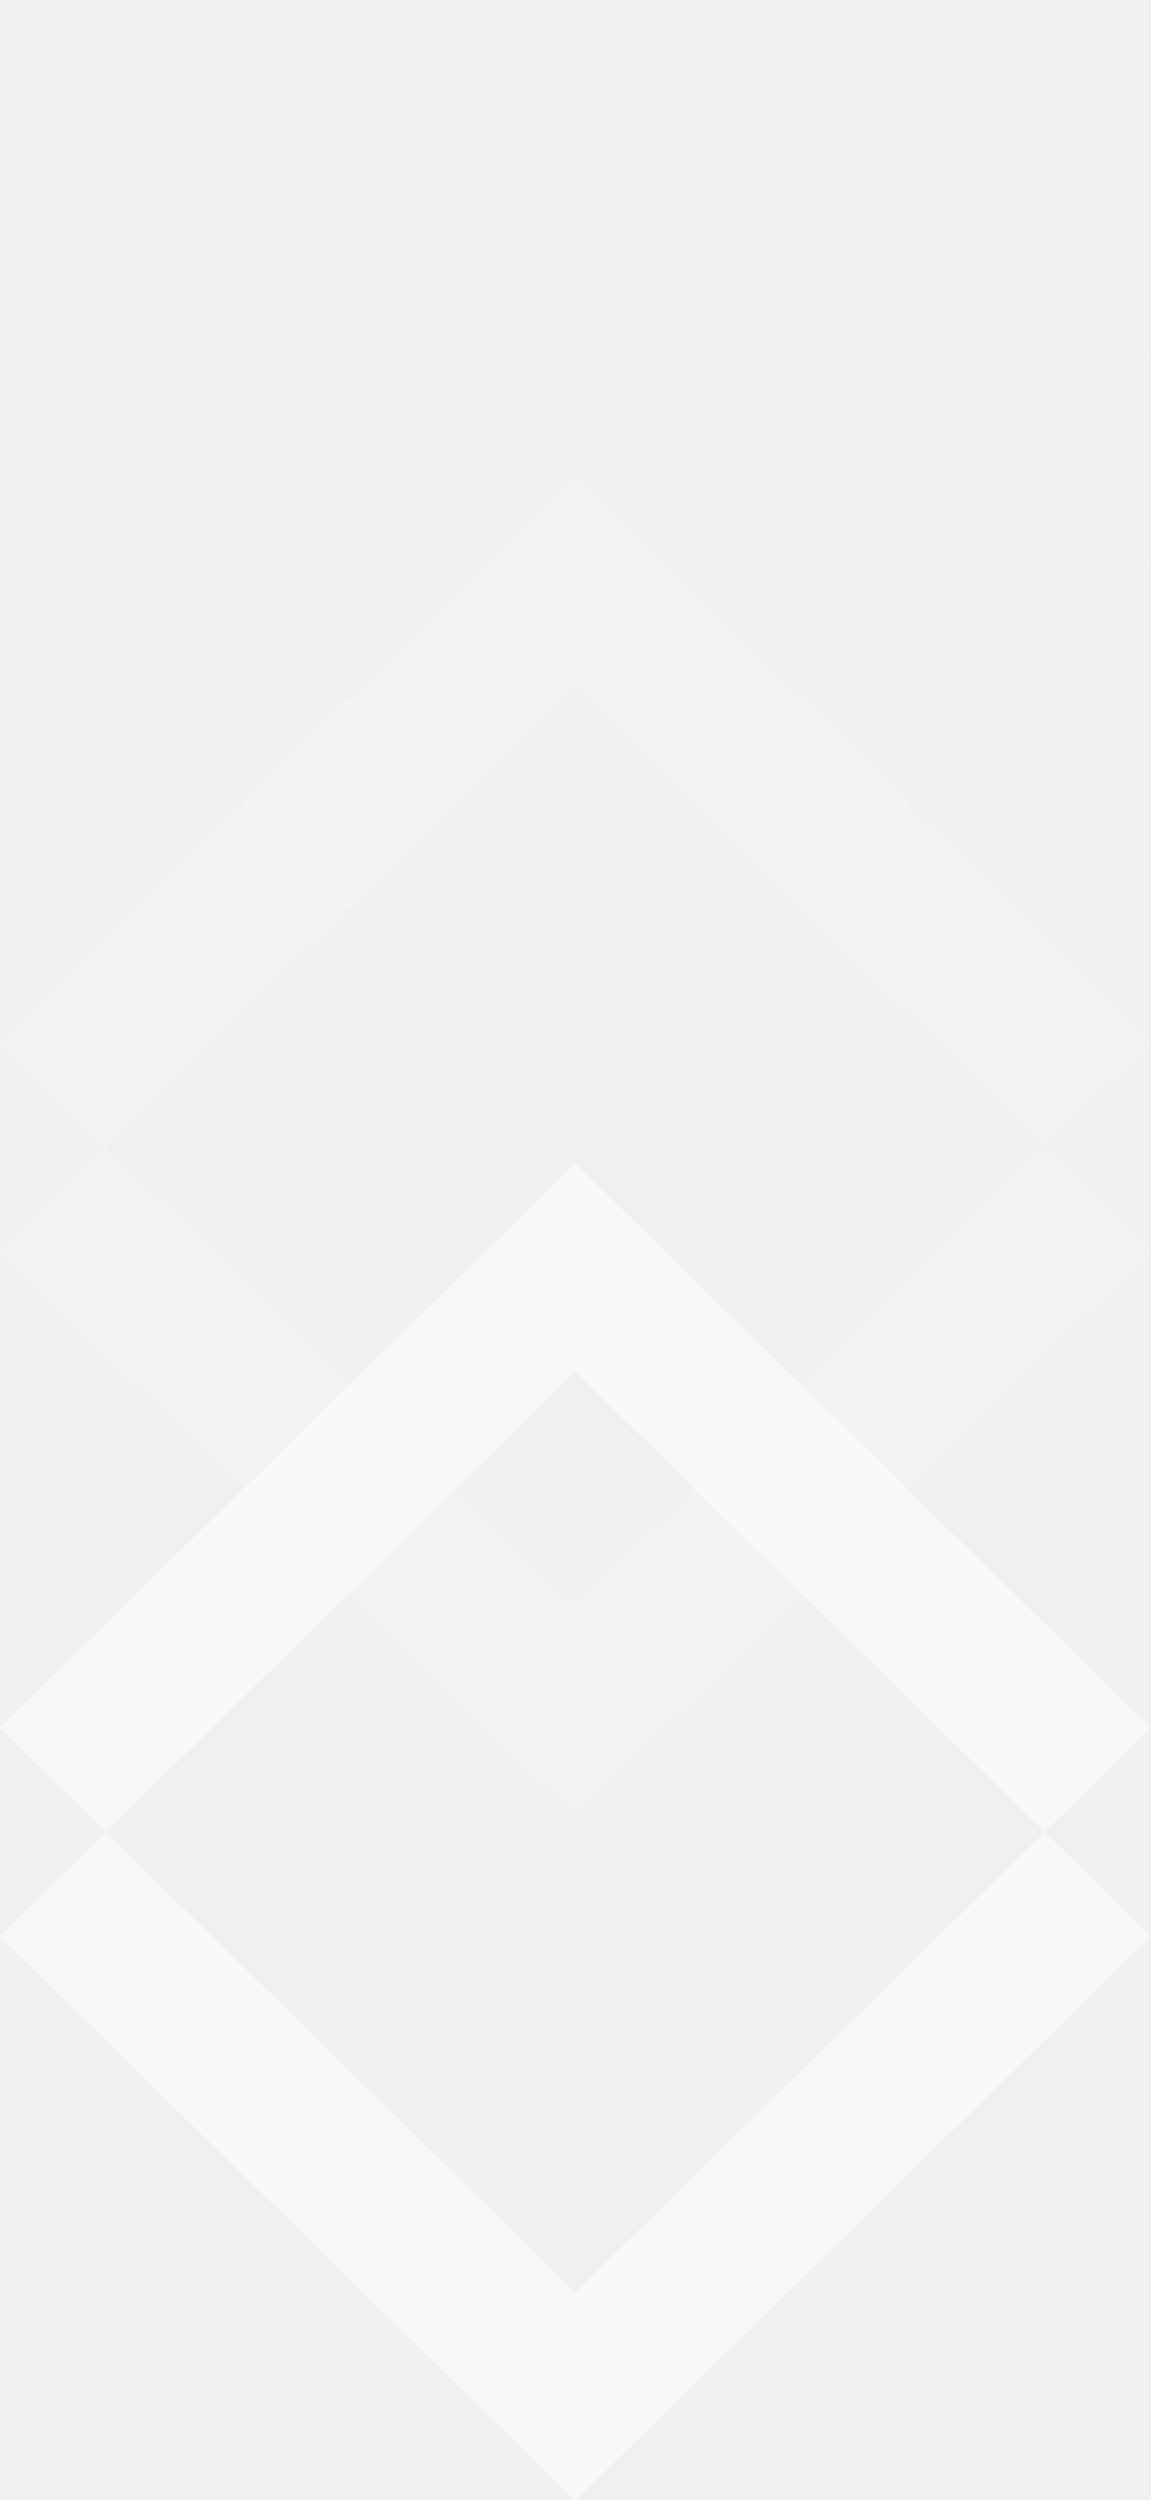
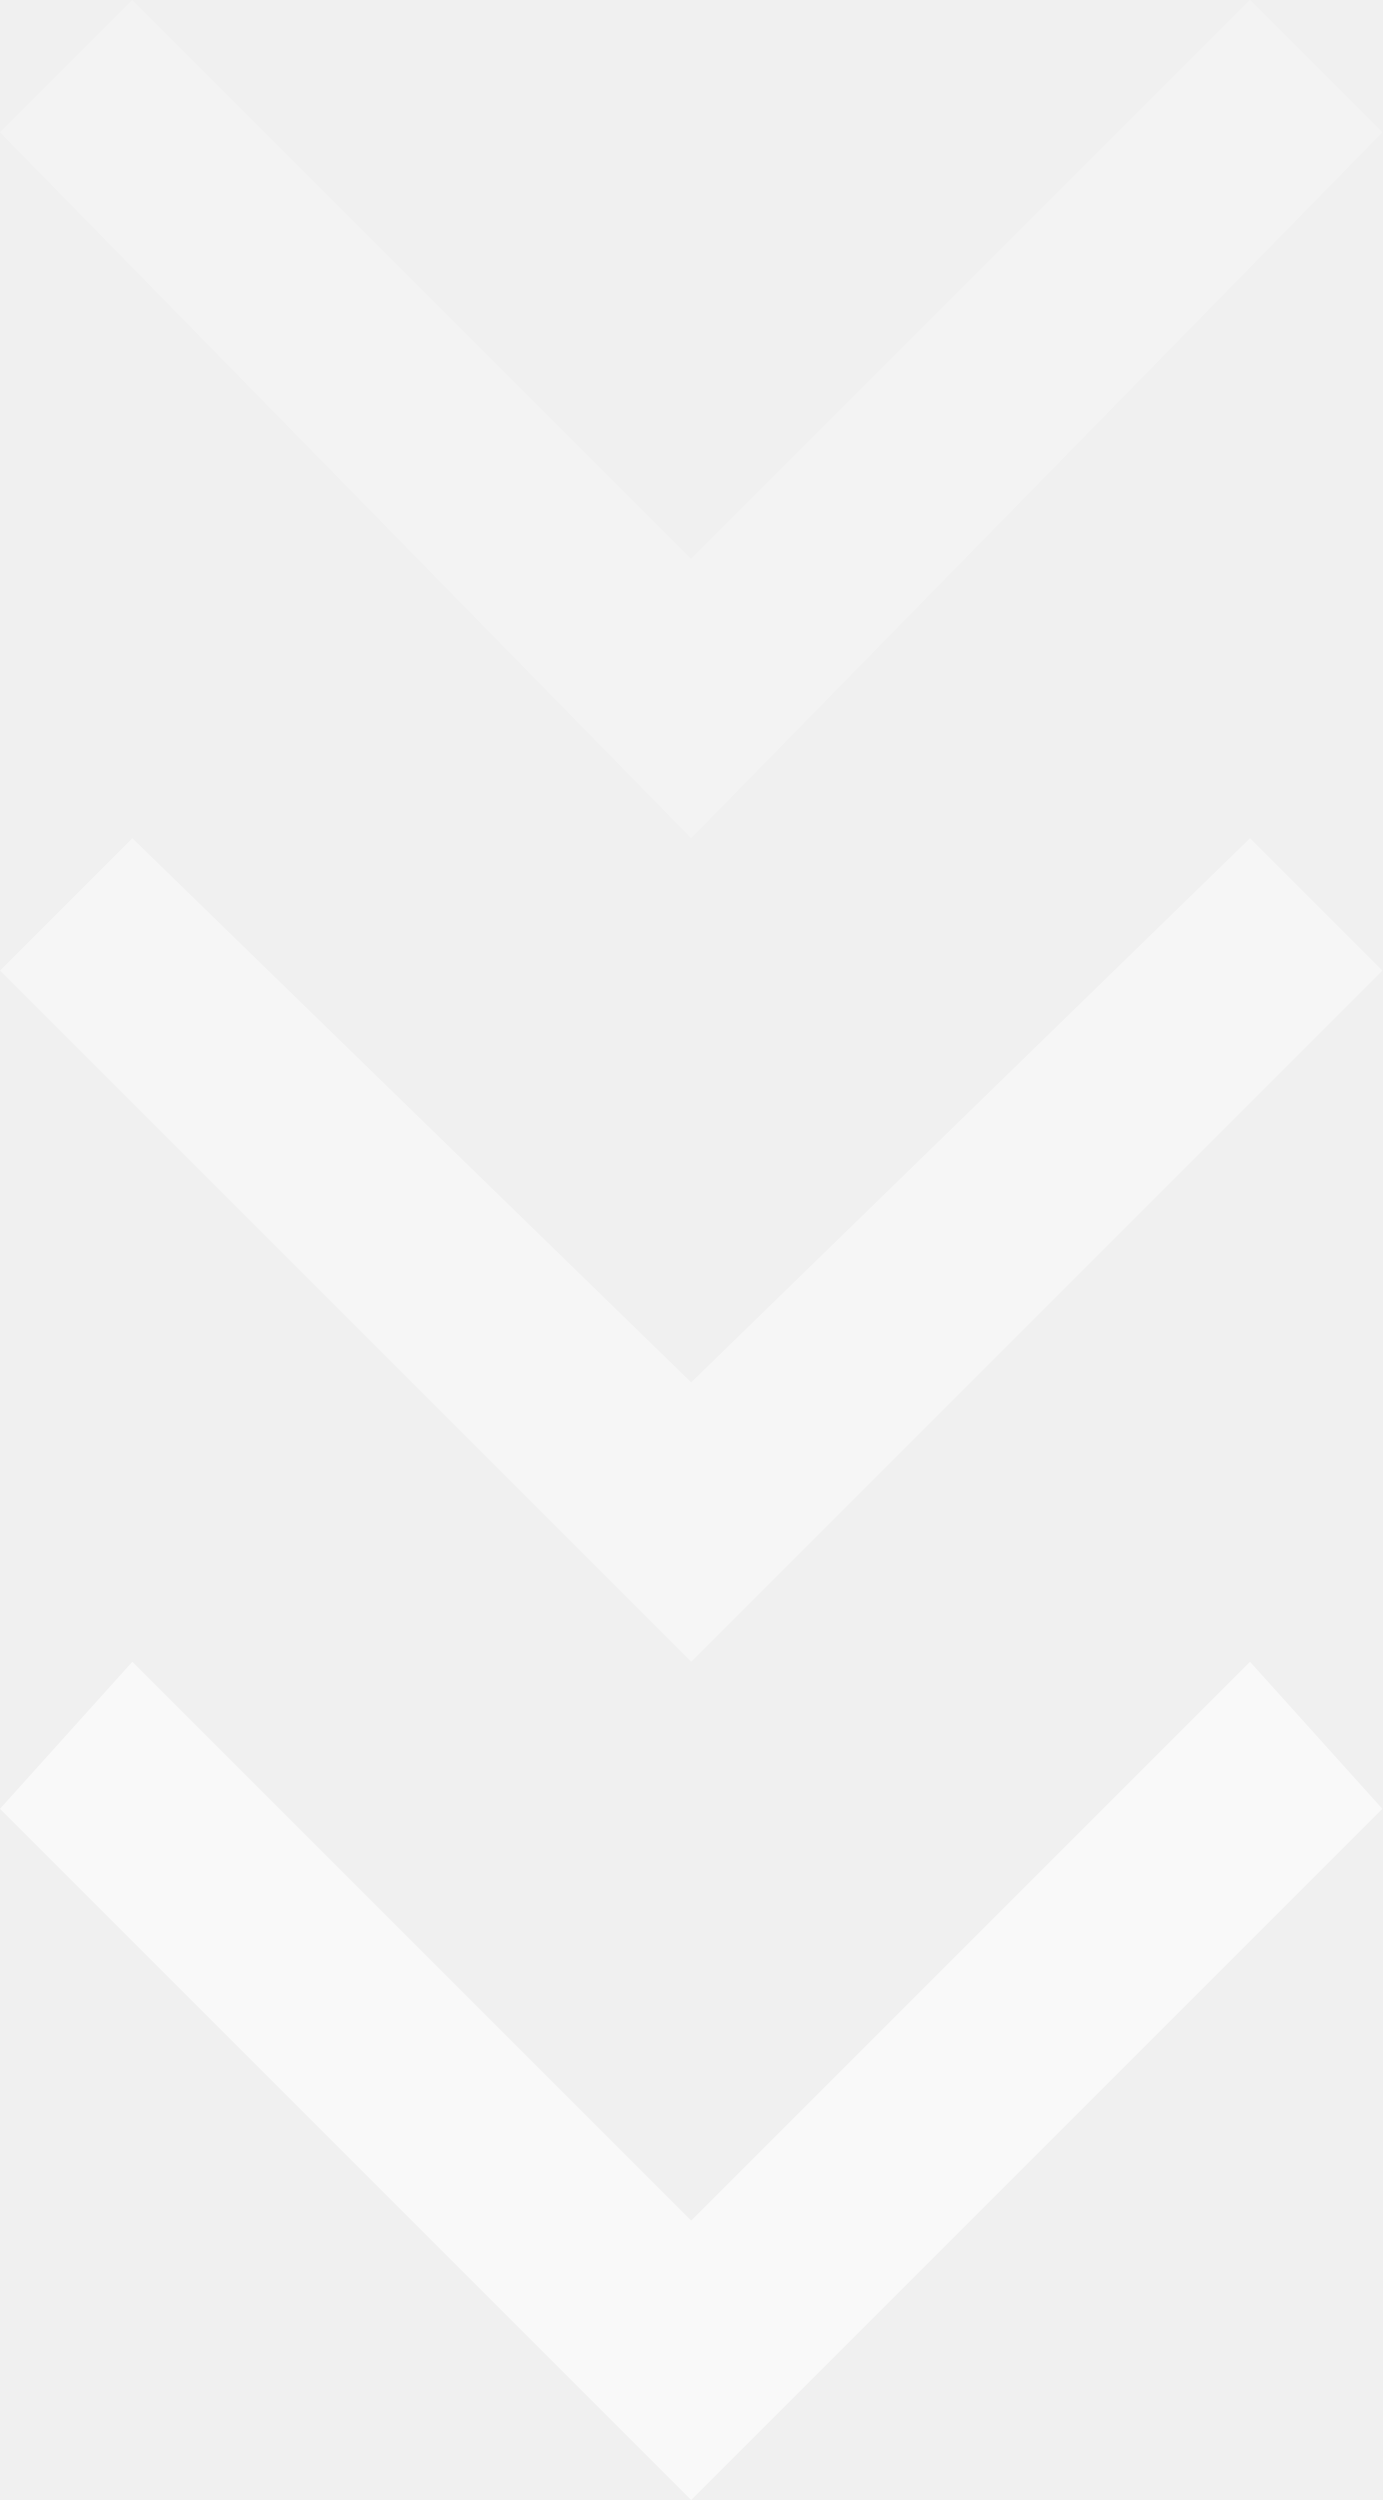
- <svg xmlns="http://www.w3.org/2000/svg" id="arrow" width="17" height="36.94" viewBox="0 0 17 36.94">
-   <path id="Rectangle_544_copy" data-name="Rectangle 544 copy" className="cls-1" fill="#fff" fill-rule="evenodd" opacity="0.5" d="M94.5,1446.33l8.507,8.34-8.507,8.34-8.507-8.34Zm0-3.08,8.507,8.34-8.507,8.34-8.507-8.34Z" transform="translate(-86 -1426.06)" />
-   <path id="Rectangle_544_copy_2" data-name="Rectangle 544 copy 2" className="cls-2" fill="#fff" fill-rule="evenodd" opacity="0.2" d="M94.5,1436.2l8.507,8.34-8.507,8.34-8.507-8.34Zm0-3.08,8.507,8.34L94.5,1449.8l-8.507-8.34Z" transform="translate(-86 -1426.06)" />
-   <path id="Rectangle_544_copy_3" data-name="Rectangle 544 copy 3" className="cls-3" fill="#fff" fill-rule="evenodd" opacity="0.1" d="M94.5,1426.07l8.507,8.34-8.507,8.34-8.507-8.34Zm0-3.08,8.507,8.34-8.507,8.34-8.507-8.34Z" transform="translate(-86 -1426.06)" />
+ <svg xmlns="http://www.w3.org/2000/svg" version="1.1" id="Layer_1" x="0px" y="0px" viewBox="0 0 9.4 17" style="enable-background:new 0 0 9.4 17;" xml:space="preserve">
+   <polygon style="opacity:0.2;fill:#FFFFFF;" points="9.4,0.9 4.7,5.7 0,0.9 0.9,0 4.7,3.8 8.5,0 " />
+   <polygon style="opacity:0.4;fill:#FFFFFF;" points="9.4,6.6 4.7,11.3 0,6.6 0.9,5.7 4.7,9.4 8.5,5.7 " />
+   <polygon style="opacity:0.6;fill:#FFFFFF;" points="9.4,12.3 4.7,17 0,12.3 0.9,11.3 4.7,15.1 8.5,11.3 " />
</svg>
